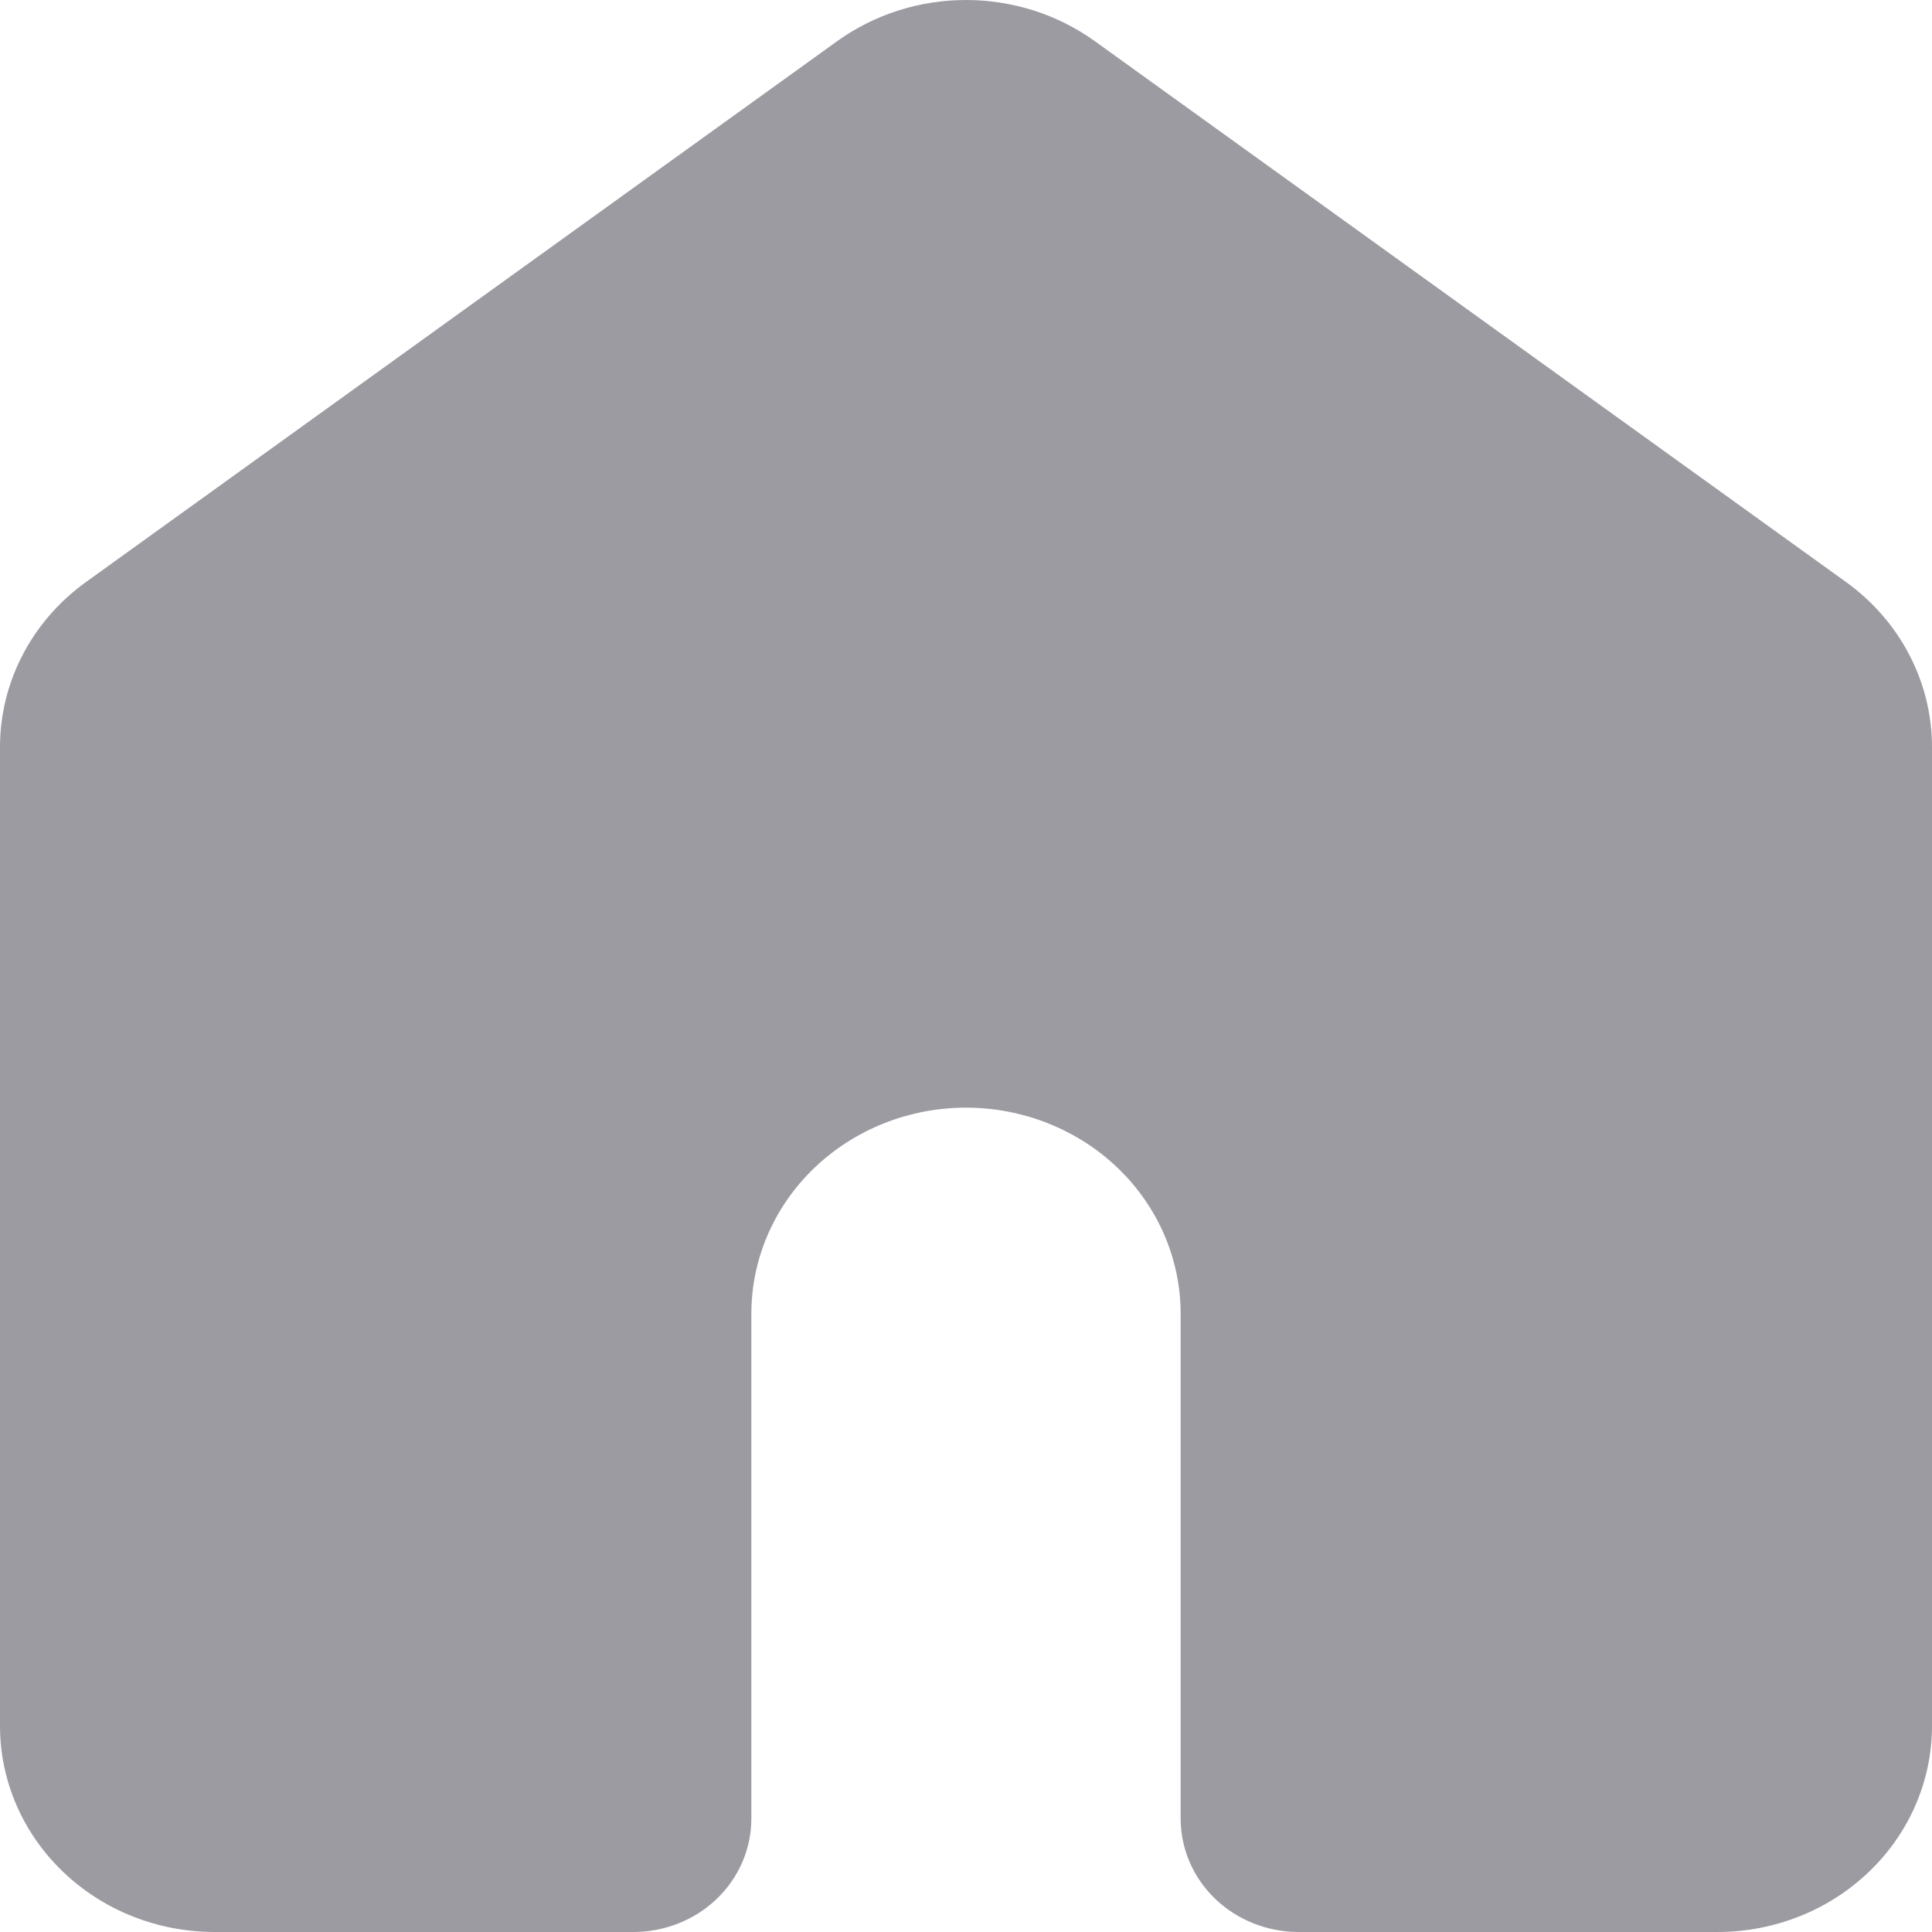
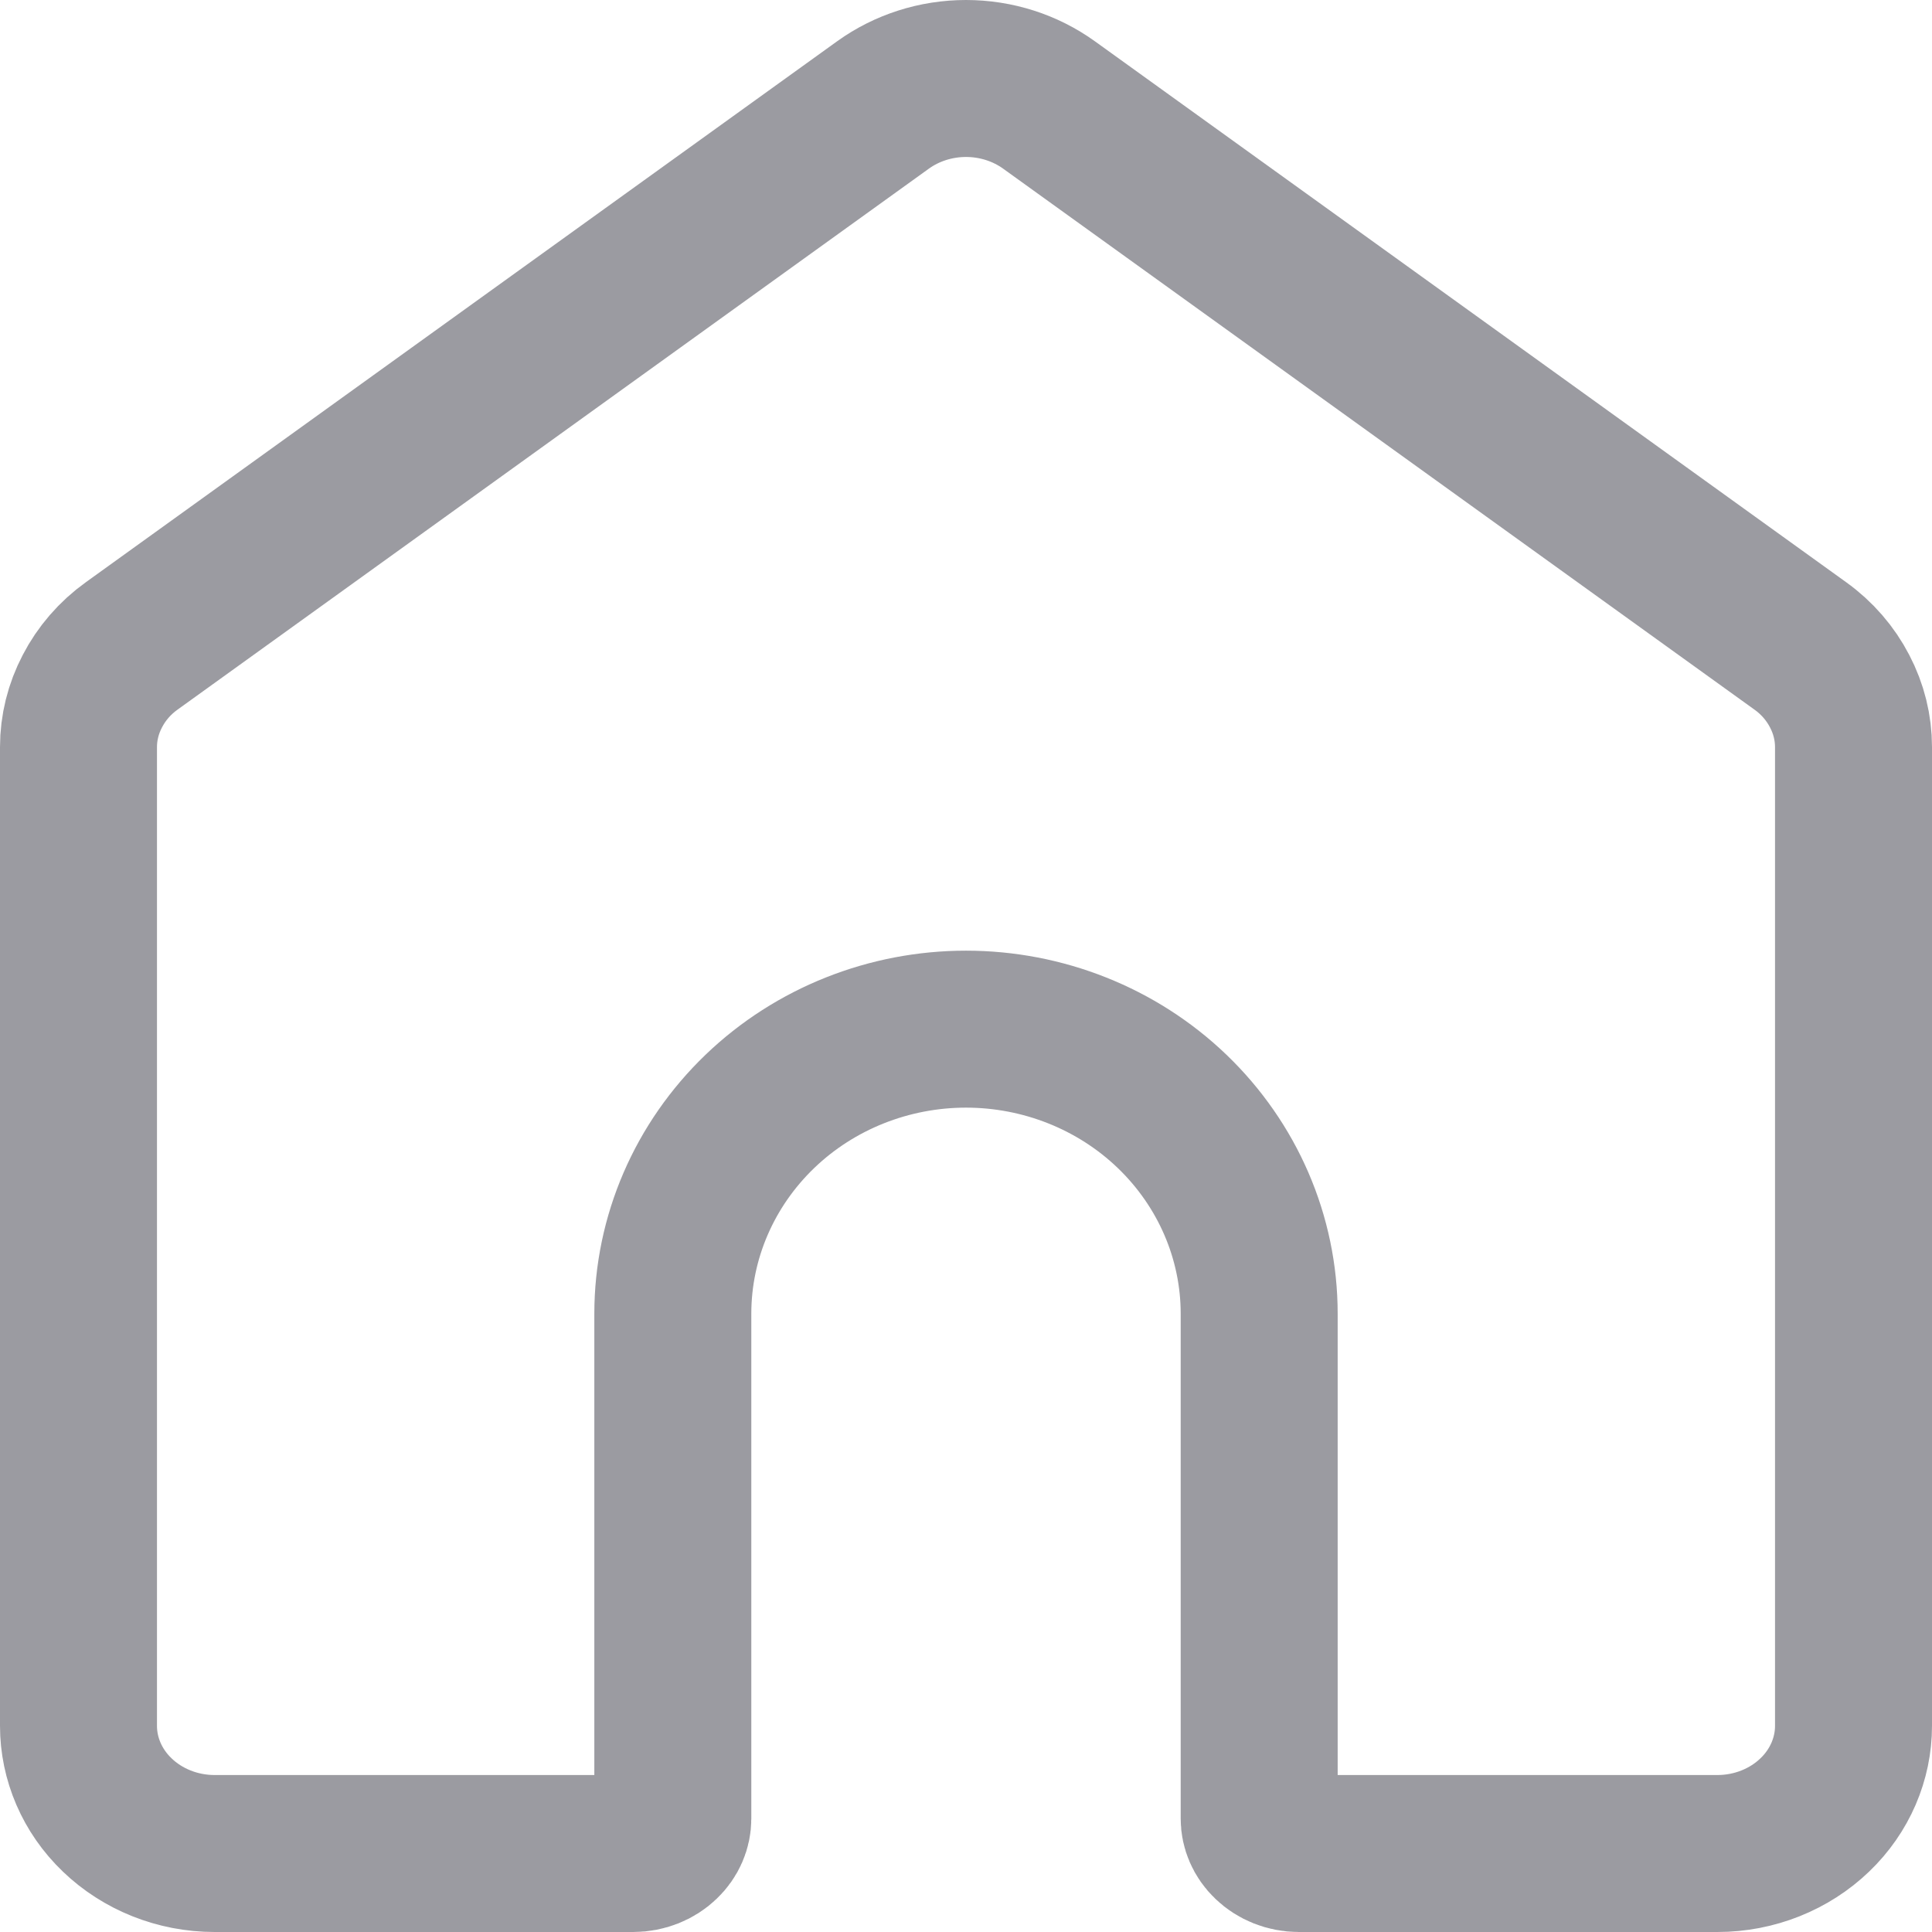
- <svg xmlns="http://www.w3.org/2000/svg" width="19" height="19" viewBox="0 0 19 19" fill="none">
-   <path d="M10.767 0.405C10.401 0.142 9.957 0 9.5 0C9.043 0 8.599 0.142 8.233 0.405L0.844 5.725C0.582 5.914 0.369 6.159 0.223 6.44C0.076 6.722 0 7.032 0 7.347V16.973C0 17.511 0.222 18.026 0.618 18.406C1.014 18.787 1.551 19 2.111 19H6.228C6.536 19 6.831 18.883 7.049 18.674C7.267 18.465 7.389 18.181 7.389 17.885V12.92C7.389 12.383 7.611 11.867 8.007 11.487C8.403 11.107 8.94 10.893 9.5 10.893C10.06 10.893 10.597 11.107 10.993 11.487C11.389 11.867 11.611 12.383 11.611 12.92V17.885C11.611 18.181 11.733 18.465 11.951 18.674C12.169 18.883 12.464 19 12.772 19H16.889C17.449 19 17.986 18.787 18.382 18.406C18.778 18.026 19 17.511 19 16.973V7.347C19 7.032 18.924 6.722 18.777 6.44C18.631 6.159 18.418 5.914 18.156 5.725L10.767 0.405Z" fill="#9B9BA1" />
+ <svg xmlns="http://www.w3.org/2000/svg" width="16" height="16" viewBox="0 0 16 16" fill="none">
+   <path d="M8 0.65C8.25 0.65 8.491 0.728 8.687 0.869L14.909 5.349C15.049 5.449 15.16 5.579 15.235 5.724C15.311 5.869 15.35 6.027 15.35 6.187V14.293C15.35 14.564 15.238 14.831 15.029 15.031C14.82 15.232 14.53 15.35 14.223 15.35H10.756C10.661 15.35 10.574 15.313 10.515 15.256C10.456 15.2 10.428 15.129 10.428 15.062V10.88C10.428 10.246 10.165 9.644 9.707 9.204C9.25 8.765 8.635 8.523 8 8.523C7.365 8.523 6.75 8.765 6.293 9.204C5.835 9.644 5.572 10.246 5.572 10.88V15.062C5.572 15.129 5.544 15.2 5.485 15.256C5.426 15.313 5.339 15.35 5.244 15.35H1.777C1.47 15.35 1.18 15.232 0.971 15.031C0.762 14.831 0.65 14.564 0.65 14.293V6.187C0.65 6.027 0.689 5.869 0.765 5.724C0.84 5.579 0.951 5.449 1.091 5.349L7.313 0.869C7.509 0.728 7.75 0.65 8 0.65Z" stroke="#9B9BA1" stroke-width="1.3" />
</svg>
